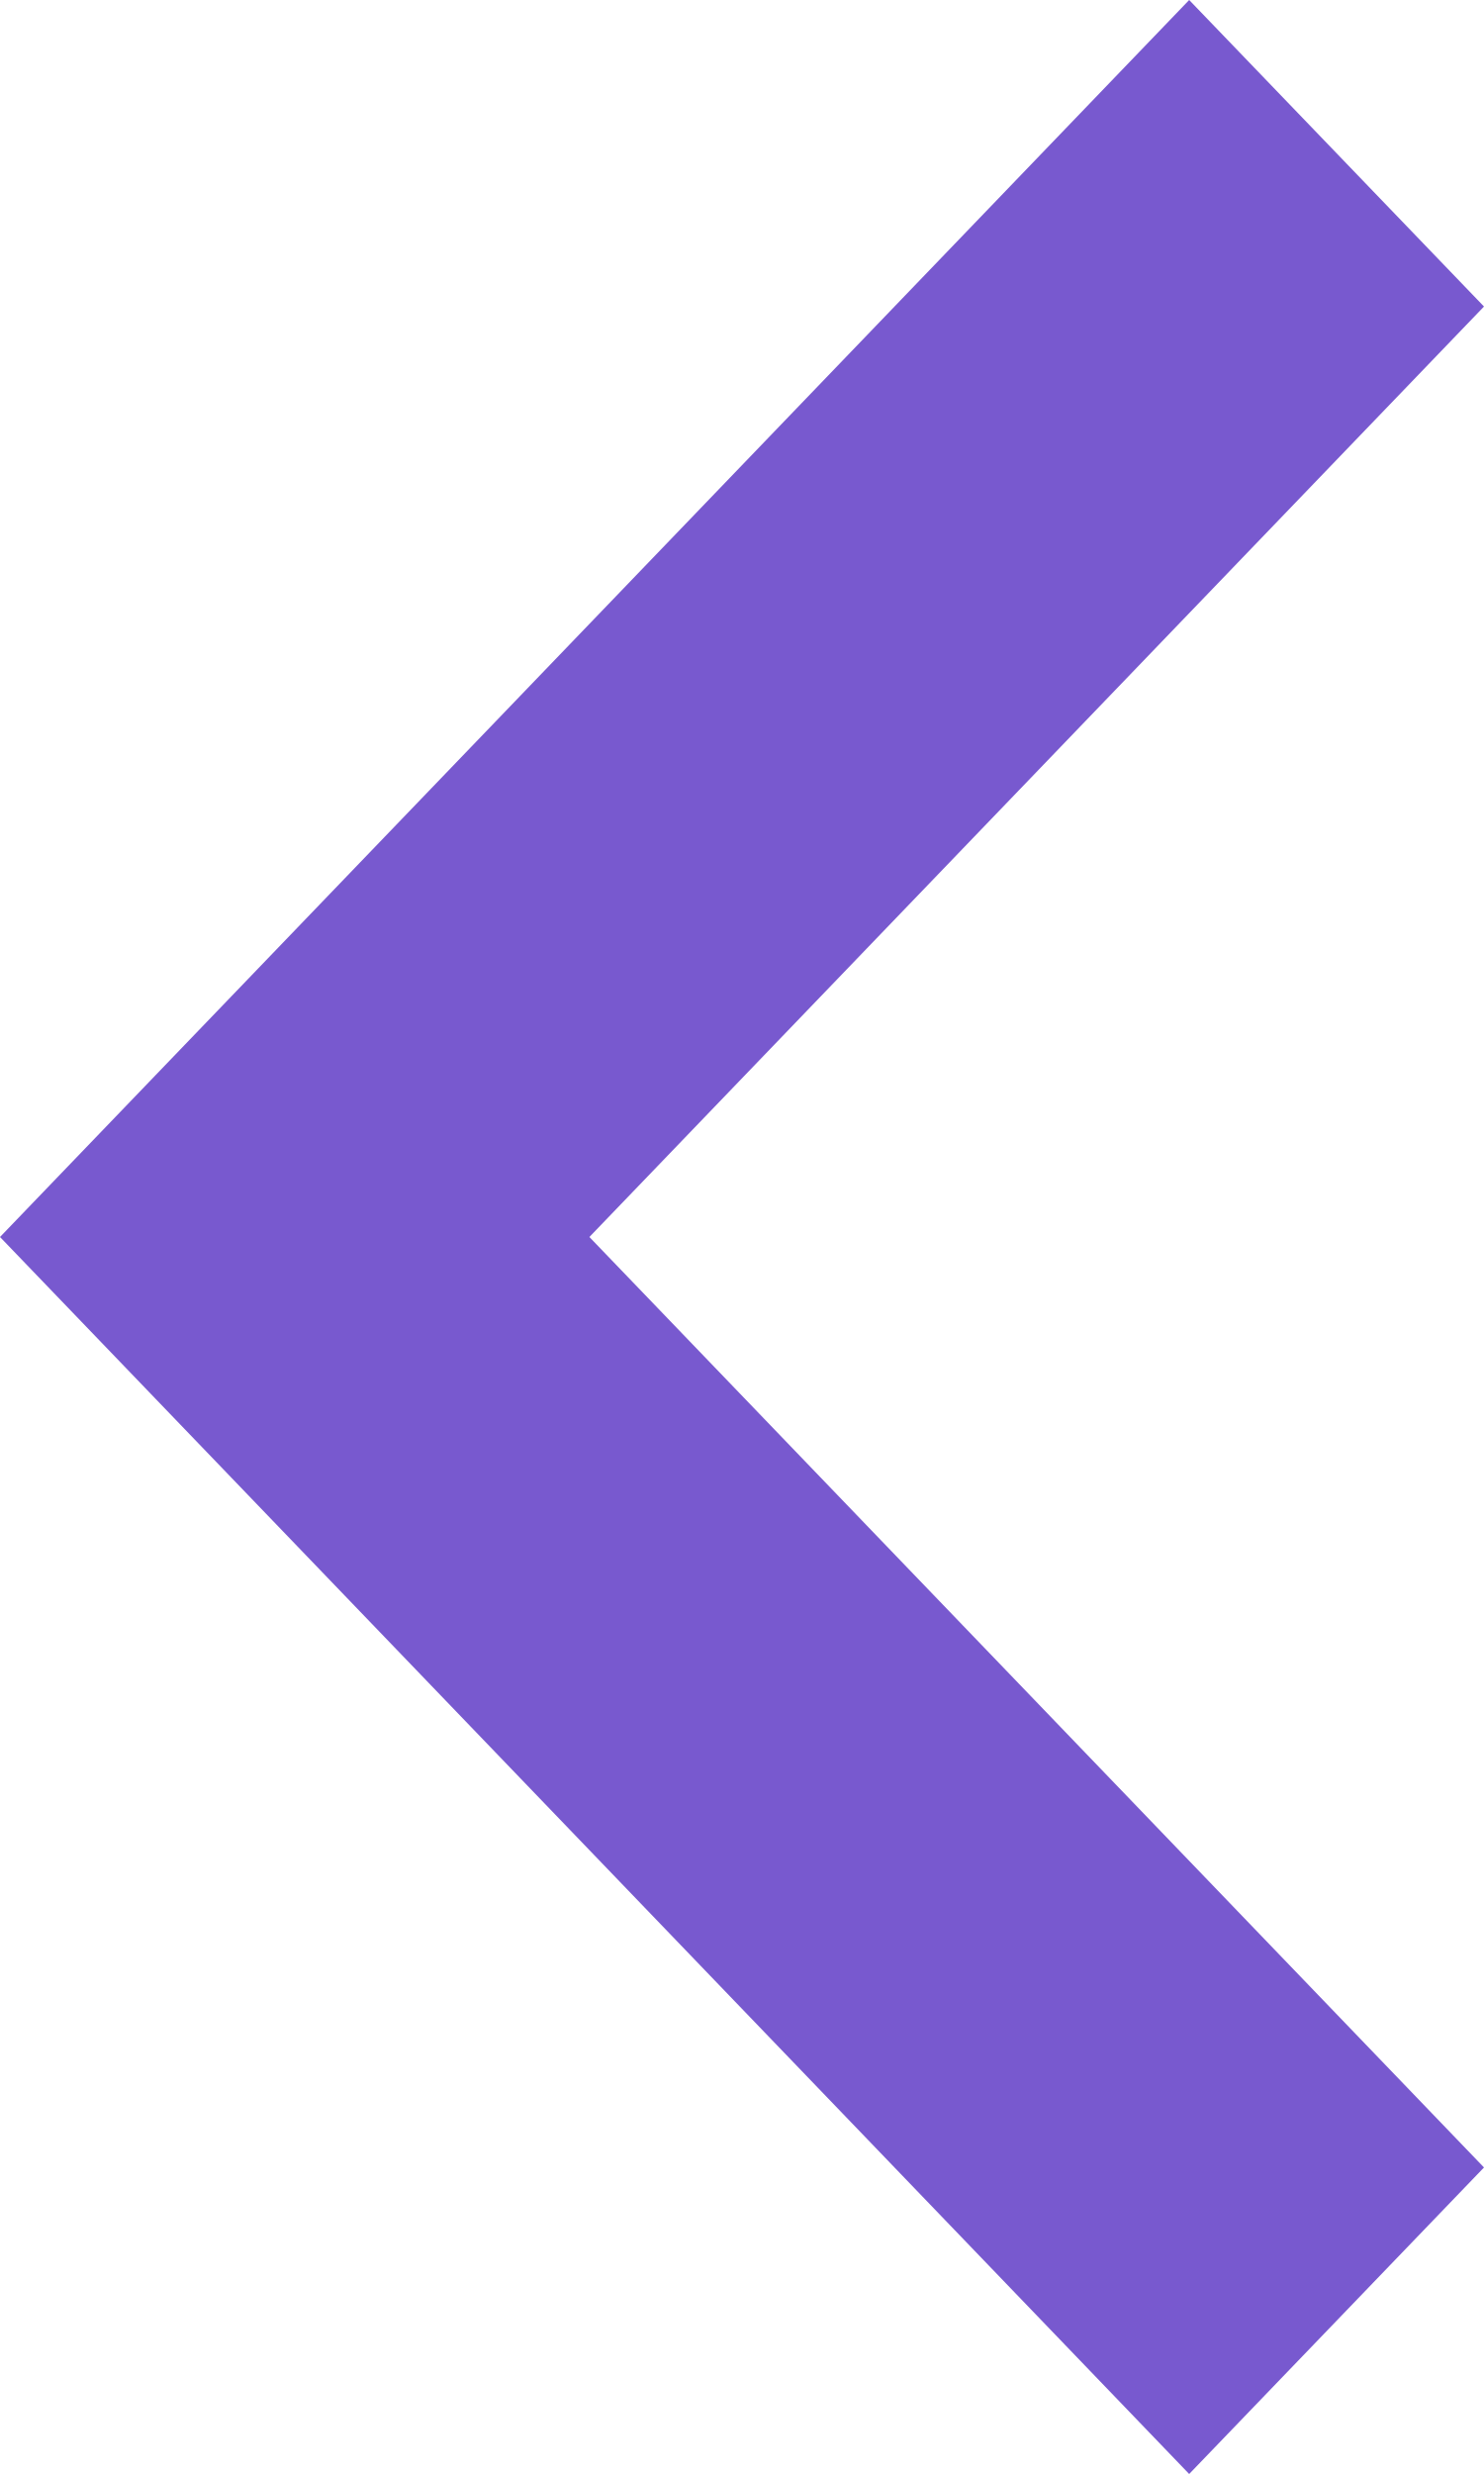
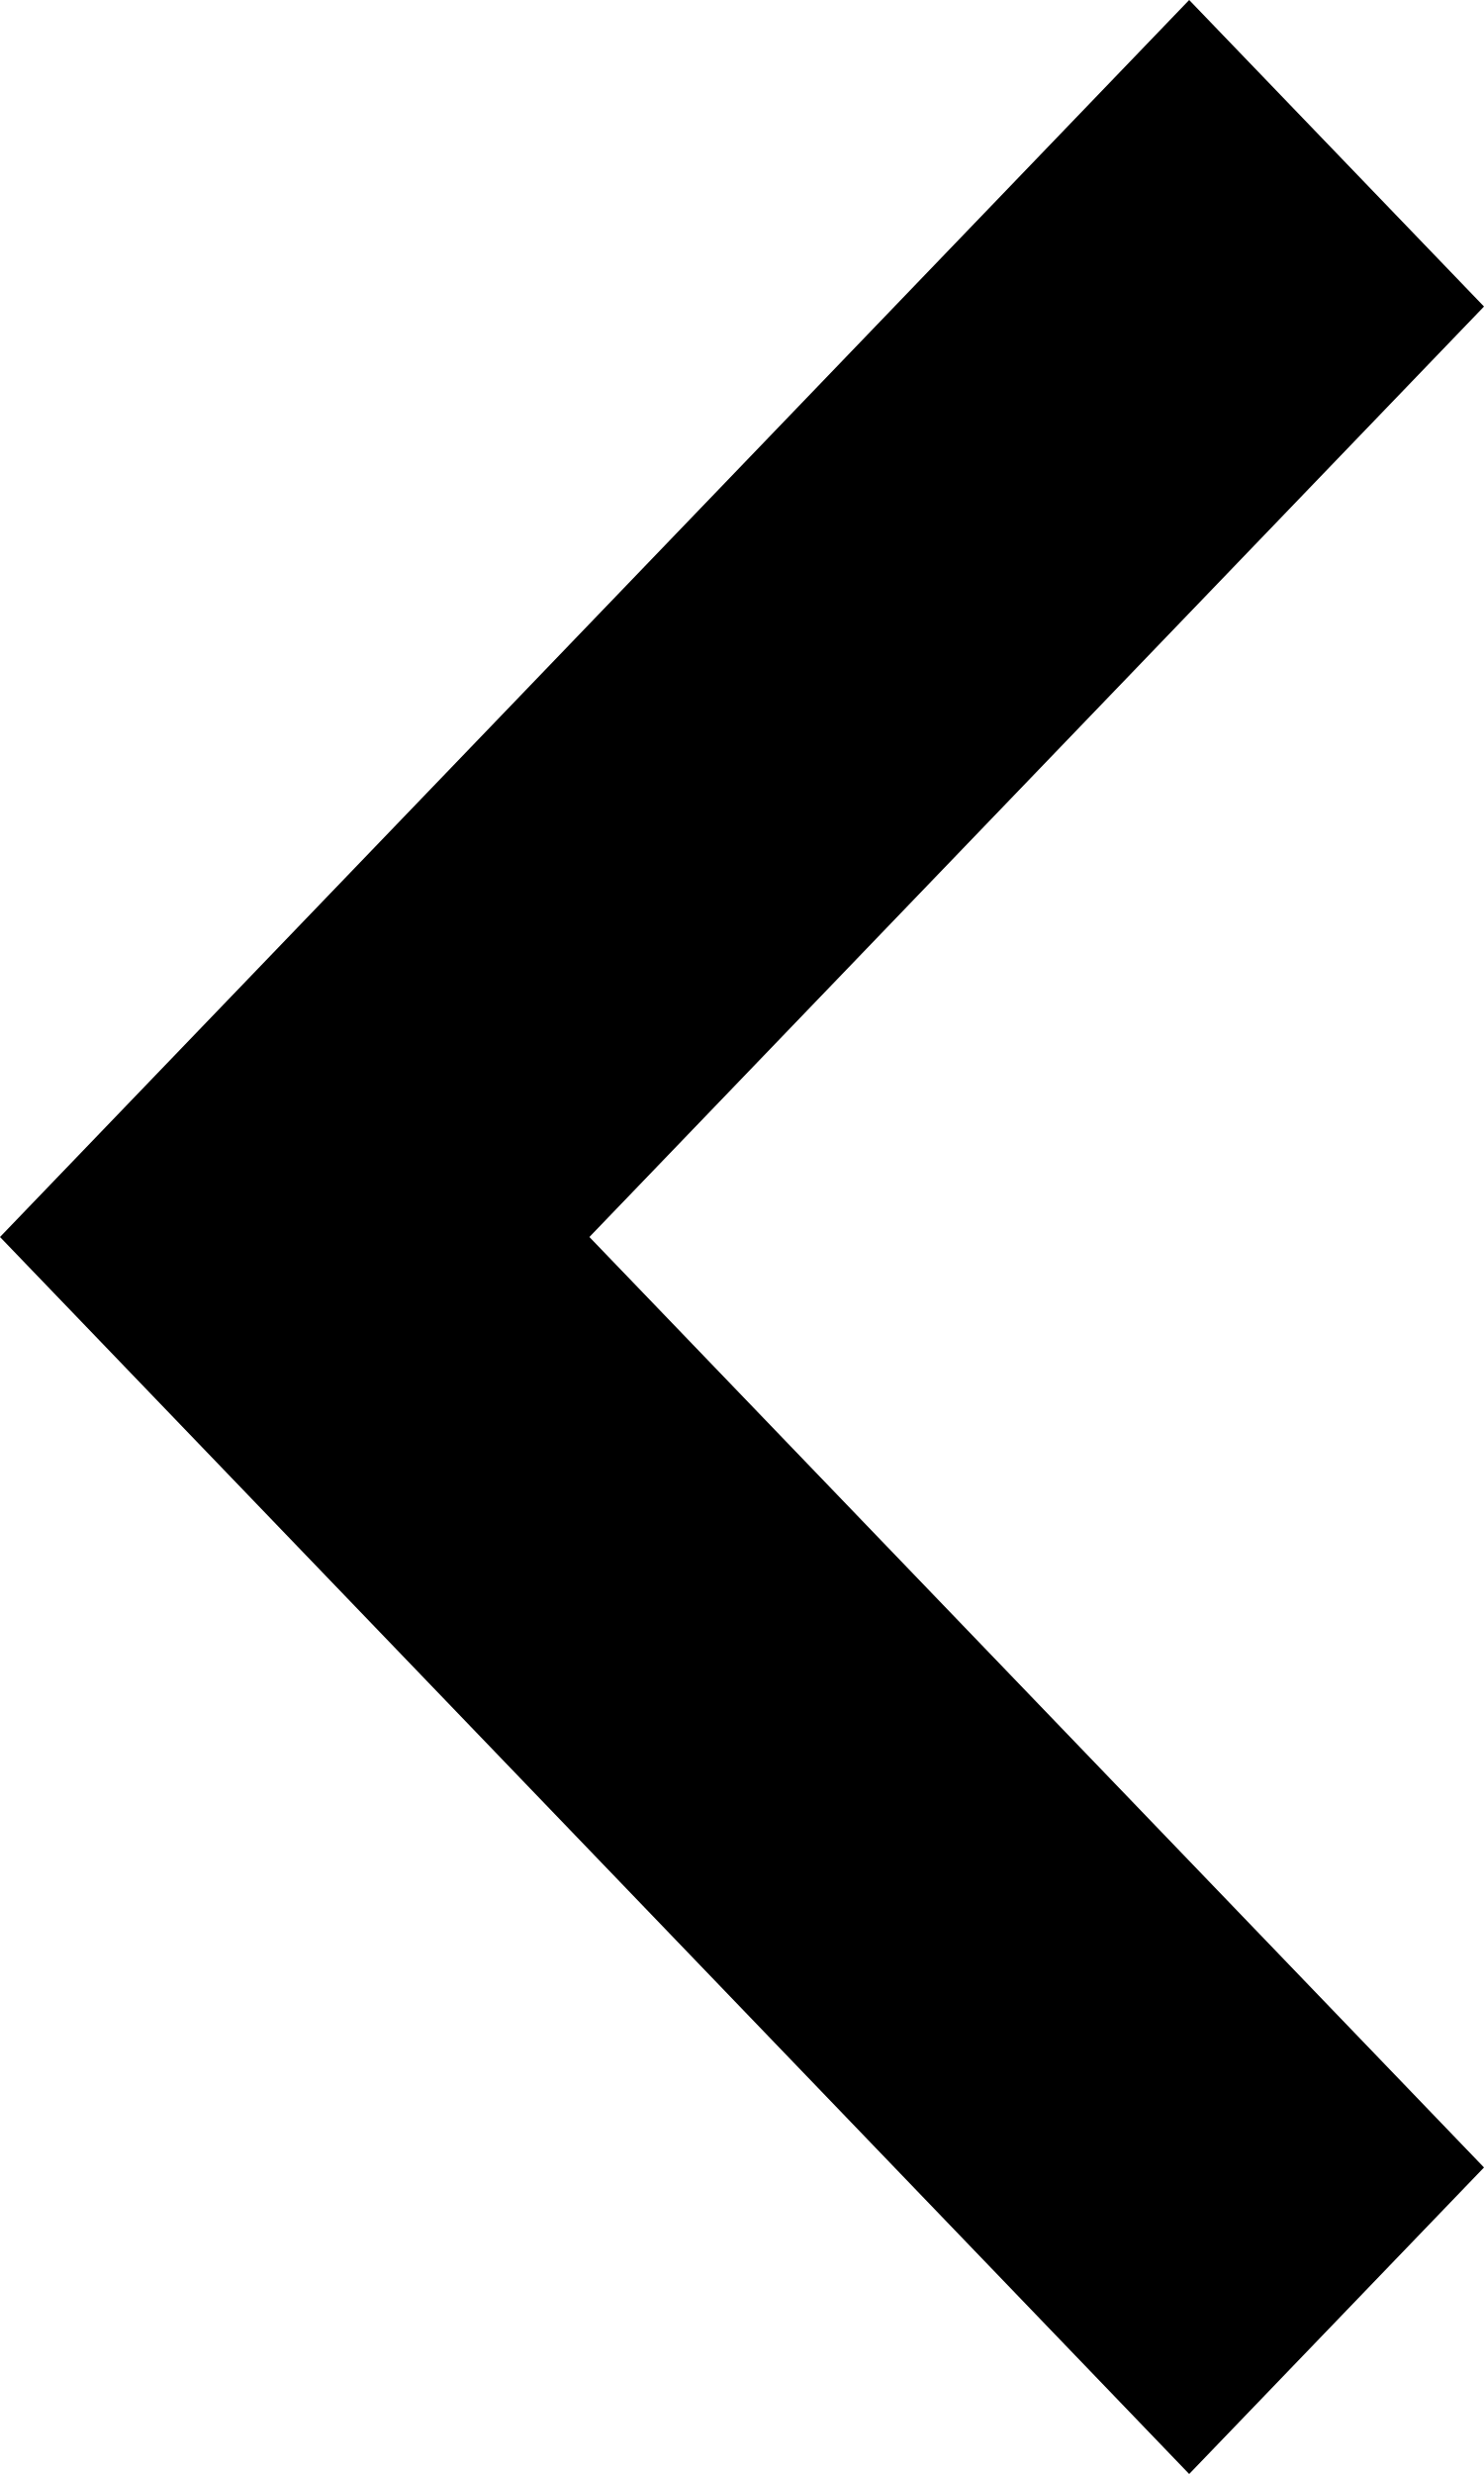
- <svg xmlns="http://www.w3.org/2000/svg" width="6" height="10" viewBox="0 0 6 10" fill="#7859cf">
+ <svg xmlns="http://www.w3.org/2000/svg" width="6" height="10" viewBox="0 0 6 10">
  <path fill-rule="evenodd" clip-rule="evenodd" d="M4.808 -5.20835e-08L6 1.239L2.383 5L6 8.761L4.808 10L-1.09891e-07 5L4.808 -5.20835e-08Z" />
</svg>
